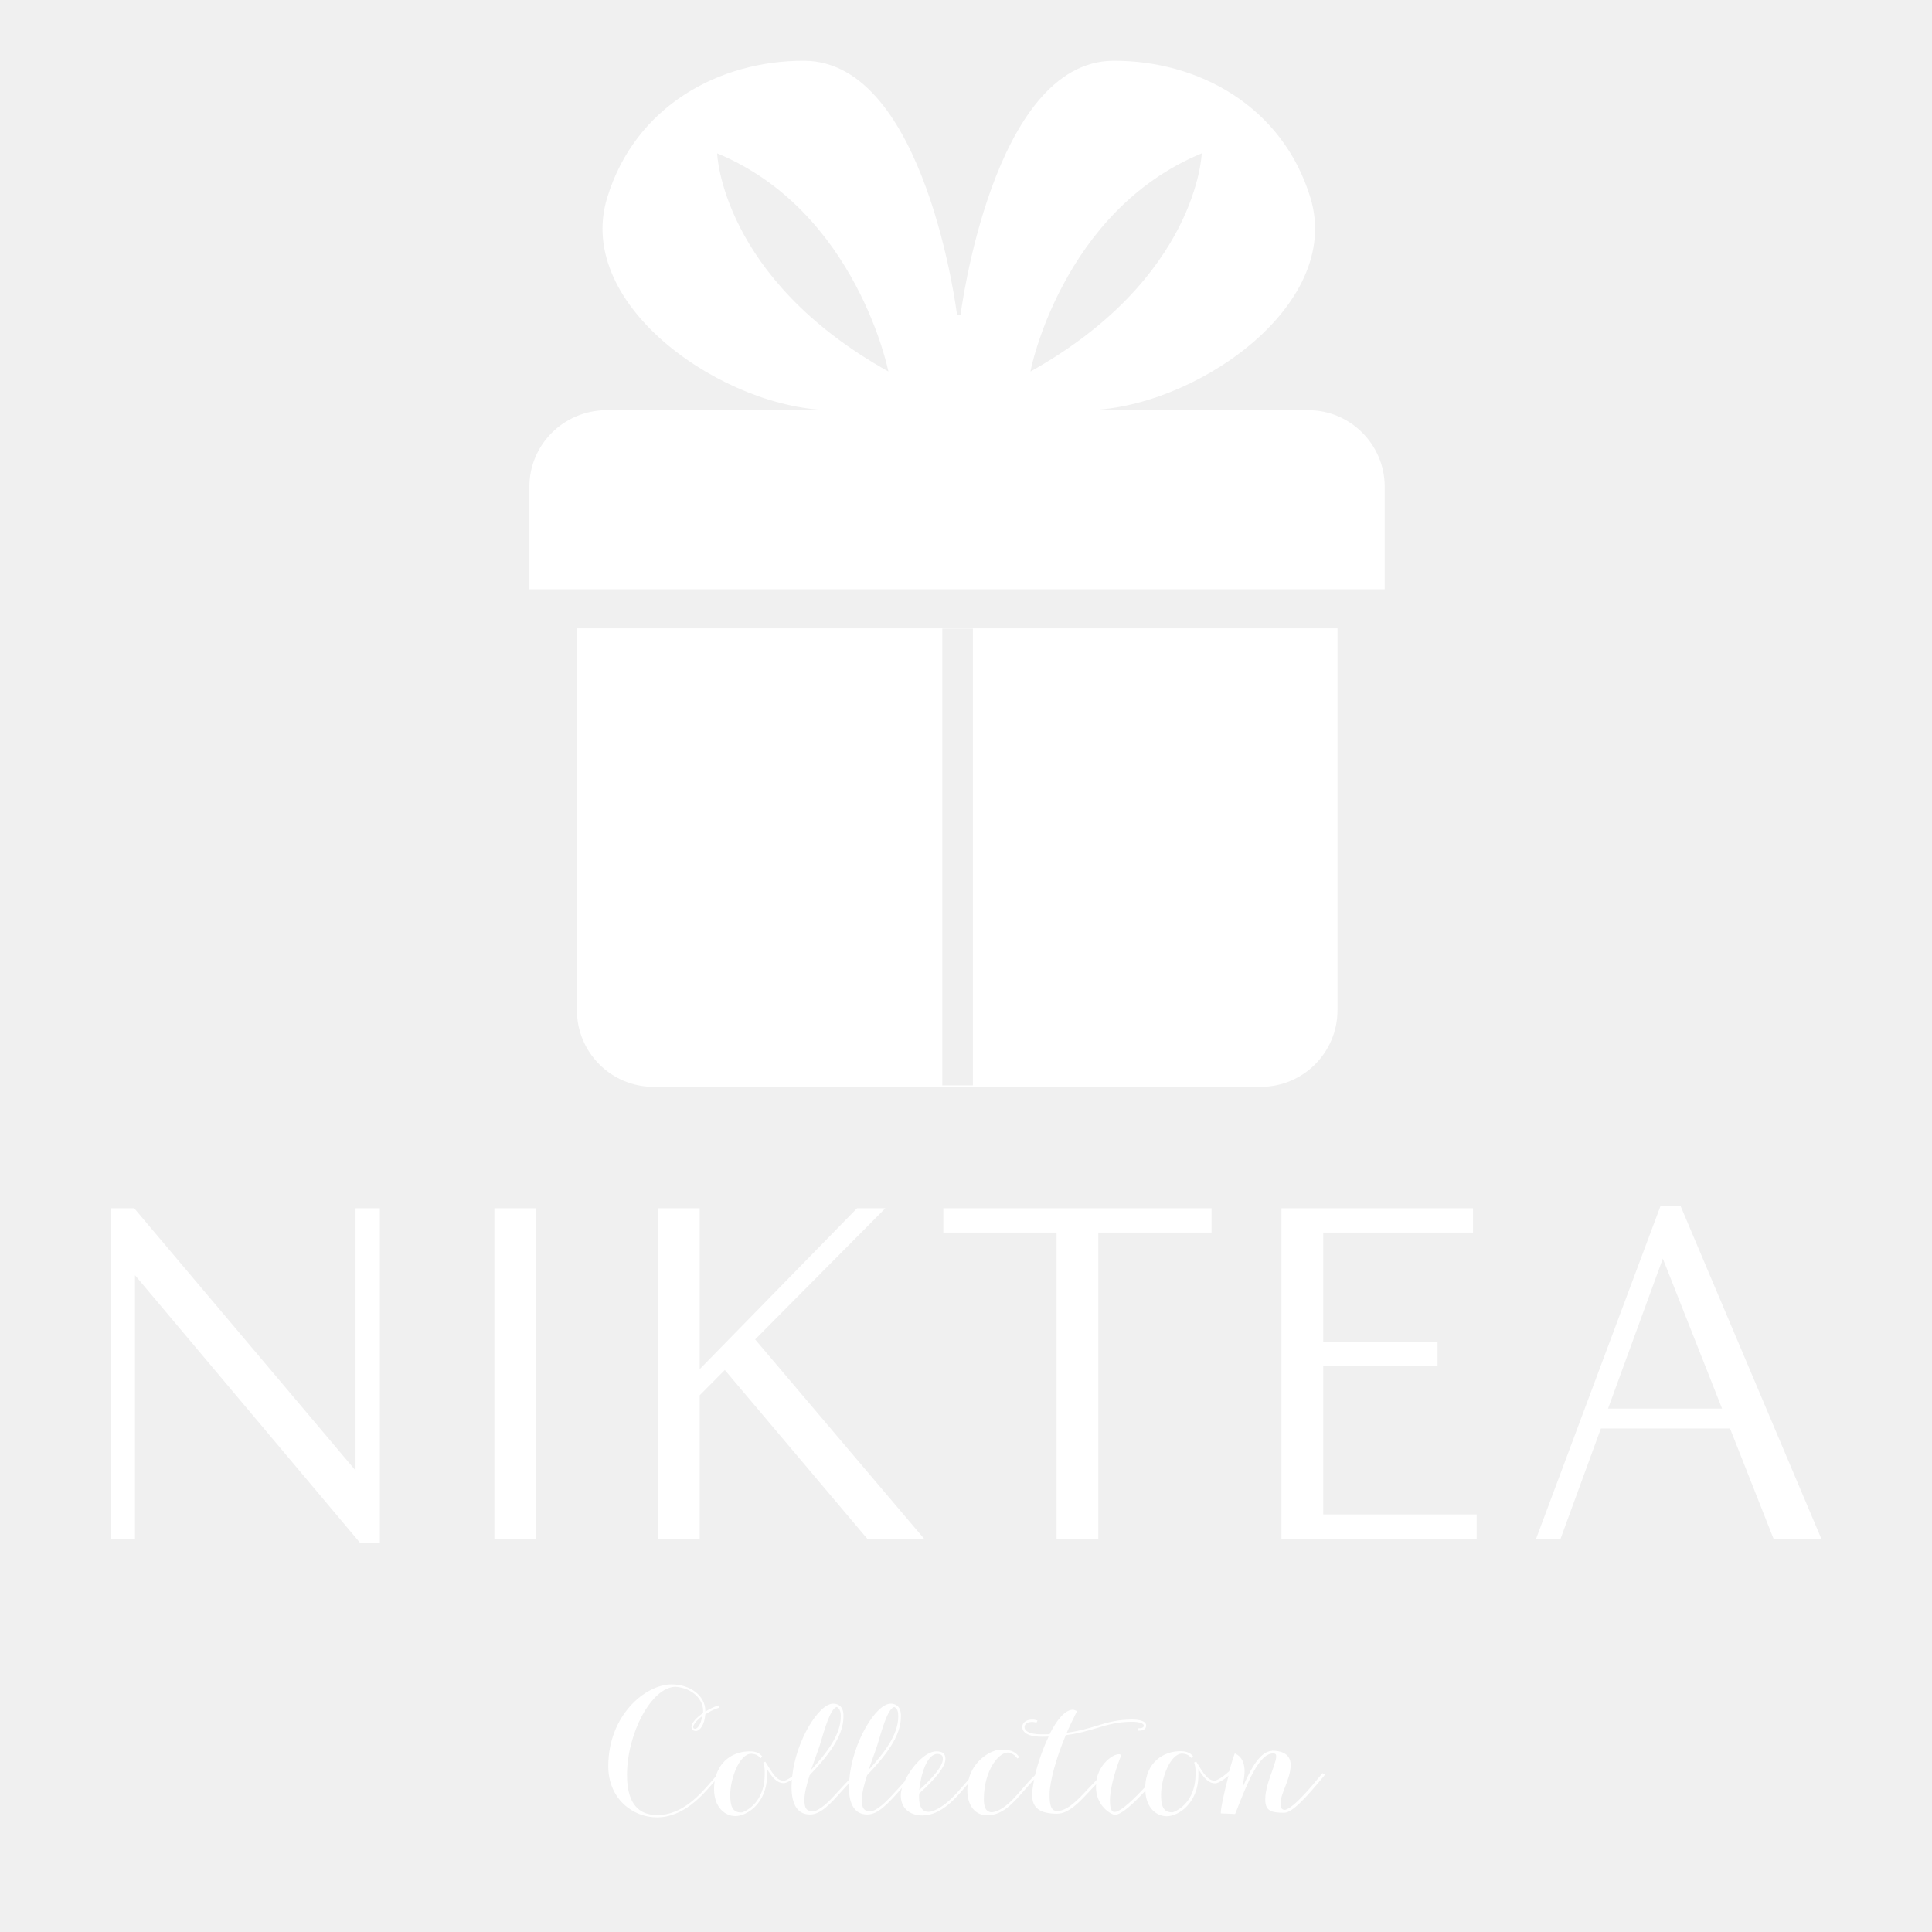
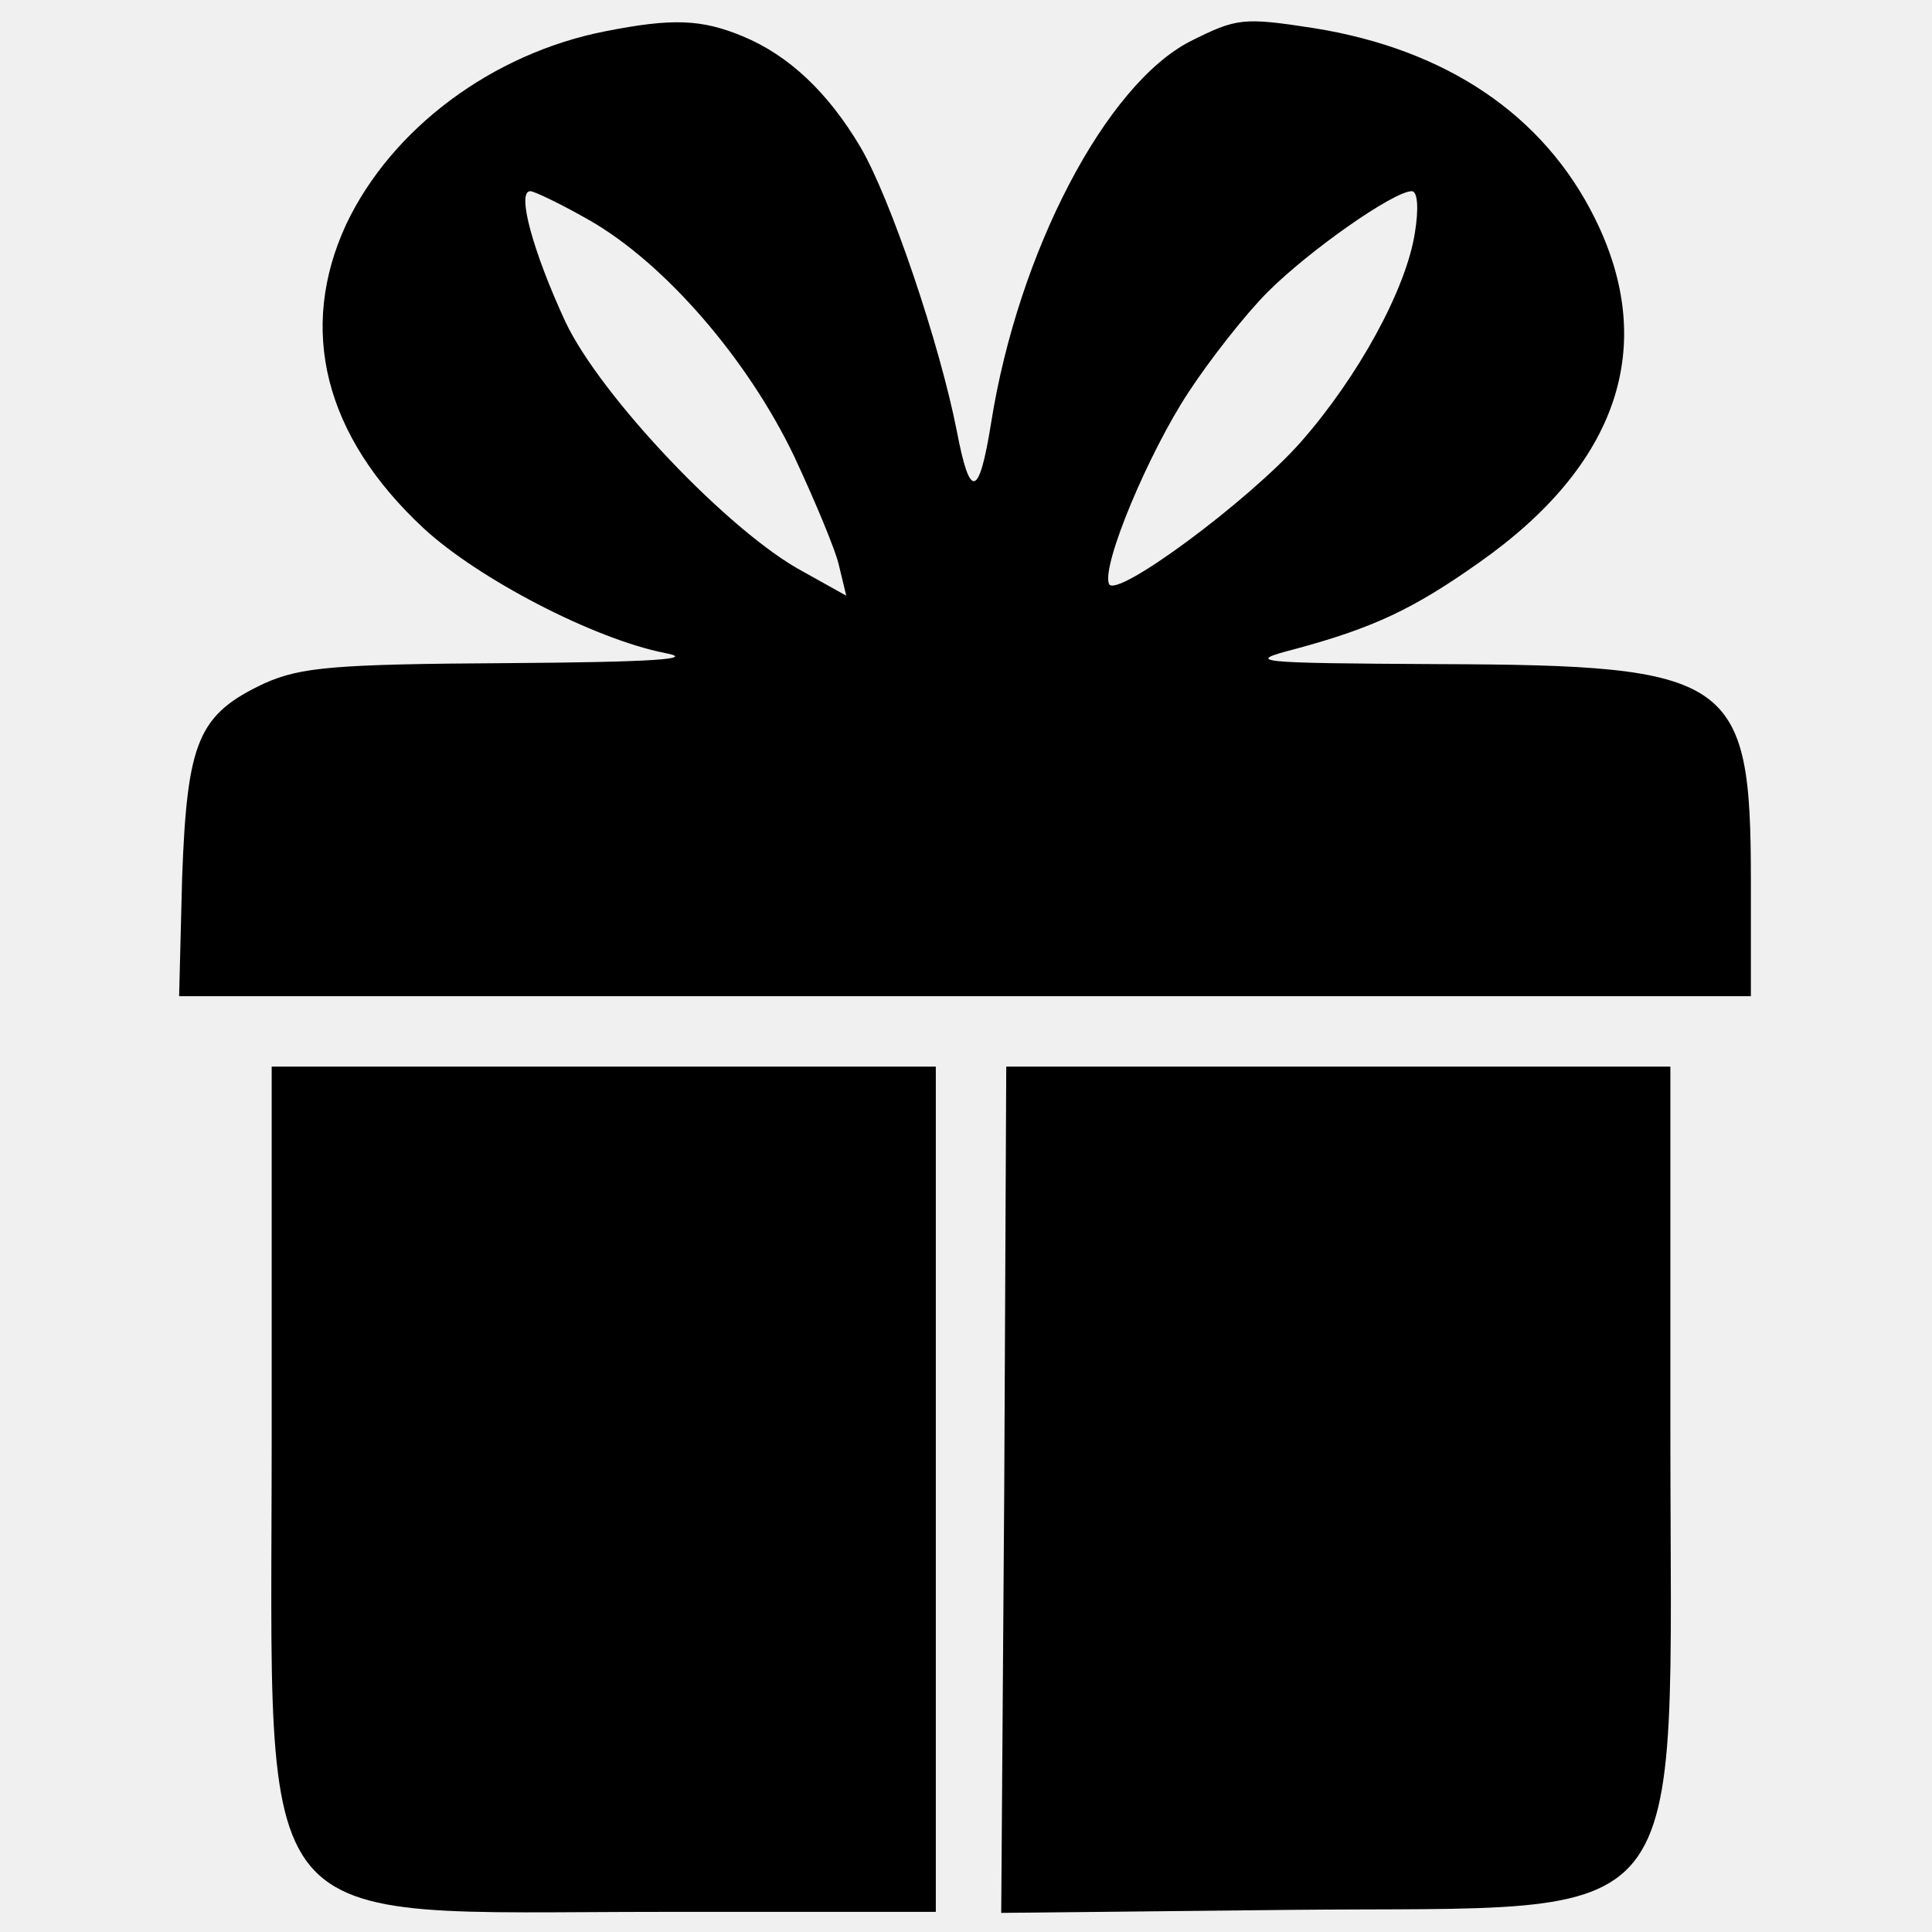
- <svg xmlns="http://www.w3.org/2000/svg" width="192" height="192" viewBox="0 0 192 192" fill="none">
-   <path d="M131.502 135.737H142.865V133.334H131.502V122.491H146.384V120.073H127.352V152.918H146.747V150.5H131.502V135.737Z" fill="white" />
-   <path d="M49.133 152.918H53.268V120.073H49.133V152.918Z" fill="white" />
-   <path d="M87.986 120.073H85.177L69.537 136.069V120.073H65.402V152.918H69.537V138.661L72.031 136.148L86.187 152.918H91.837L75.045 133.113L87.986 120.073Z" fill="white" />
-   <path d="M159.806 139.985L165.251 125.079L171.137 139.985H159.806ZM176.251 152.914H181.001L167.018 119.863H165.014L152.657 152.914H155.088L159.096 141.96H171.927L176.251 152.914Z" fill="white" />
-   <path d="M35.335 146.137L13.336 120.073H11V152.918H13.415V126.727L35.761 153.297H37.75V120.073H35.335V146.137Z" fill="white" />
-   <path d="M93.747 122.491H104.999V152.918H109.15V122.491H120.402V120.073H93.747V122.491Z" fill="white" />
-   <path d="M93.702 174.806C93.702 175.438 92.897 176.497 91.351 177.904C91.508 176.339 92.124 174.3 93.166 174.3C93.655 174.332 93.702 174.553 93.702 174.806ZM89.267 170.57V170.586C89.267 172.388 87.894 174.19 86.316 175.897C86.648 174.948 86.995 174.032 87.2 173.384C87.595 172.088 88.194 169.796 88.873 169.638C88.999 169.701 89.094 169.796 89.173 169.938C89.267 170.143 89.267 170.412 89.267 170.57ZM83.555 170.57V170.586C83.555 172.388 82.181 174.19 80.603 175.897C80.919 174.948 81.282 174.032 81.487 173.384C81.882 172.088 82.481 169.796 83.16 169.638C83.286 169.701 83.381 169.796 83.444 169.938C83.555 170.143 83.555 170.412 83.555 170.57ZM69.099 171.803C68.925 171.803 68.893 171.74 68.893 171.629C68.893 171.392 69.225 170.965 69.777 170.554C69.667 171.424 69.272 171.803 69.099 171.803ZM131.436 176.213L131.31 176.355C130.489 177.351 128.627 179.643 127.712 179.864C127.38 179.864 127.254 179.659 127.254 179.264C127.254 178.173 128.264 176.845 128.264 175.375C128.264 174.158 127.065 173.984 126.496 173.984H126.481C126.481 173.984 126.481 173.984 126.465 173.984C126.433 173.984 126.417 173.984 126.402 173.984V174C125.297 174.048 124.382 175.581 123.545 177.509L123.498 177.398C123.671 176.64 124.034 174.885 122.788 174.285C122.788 174.285 122.709 174.206 122.677 174.332C122.519 174.79 122.33 175.391 122.156 176.023C121.336 176.782 120.831 176.956 120.72 176.956C120.042 176.956 119.631 176.308 118.874 175.059L118.669 175.154C118.827 175.581 118.811 175.944 118.811 176.213C118.811 176.26 118.811 176.308 118.811 176.339C118.811 178.568 117.564 179.738 116.554 180.101C115.544 180.164 115.386 179.343 115.386 178.363C115.386 176.766 116.286 174.269 117.485 174.269C117.99 174.3 118.179 174.49 118.306 174.617C118.337 174.648 118.369 174.68 118.416 174.711L118.558 174.522C118.542 174.506 118.511 174.474 118.479 174.443C118.322 174.285 118.053 174.032 117.311 174.032C115.607 174.032 113.887 175.138 113.808 177.588C112.845 178.615 111.409 180.07 110.762 180.07C110.62 180.07 110.304 180.054 110.304 178.916C110.304 178.031 110.62 176.482 111.393 174.506C111.393 174.506 111.425 174.332 111.188 174.332C110.573 174.332 109.247 175.296 108.963 176.908C108.695 177.177 108.411 177.477 108.111 177.794C107.164 178.821 106.091 179.975 105.049 179.975C104.434 179.975 104.307 179.358 104.307 178.347C104.307 177.082 104.954 174.711 105.917 172.435C107.211 172.277 108.158 171.977 109.026 171.724C110.131 171.392 111.094 171.108 112.514 171.108C113.256 171.108 113.666 171.297 113.666 171.471C113.666 171.613 113.603 171.756 113.129 171.756V171.993C113.319 171.993 113.903 171.993 113.903 171.471C113.903 171.029 113.192 170.886 112.514 170.886C111.046 170.886 110.02 171.187 108.947 171.519C108.127 171.771 107.227 172.04 106.012 172.198C106.264 171.613 106.548 171.013 106.832 170.459L107.038 170.049C106.88 169.97 106.675 169.906 106.659 169.906H106.643C105.838 169.906 105.002 170.949 104.307 172.34C104.055 172.356 103.787 172.356 103.503 172.356C102.256 172.356 101.814 171.993 101.814 171.645C101.814 171.471 101.893 171.329 102.051 171.25C102.35 171.06 102.84 171.123 102.998 171.202L103.108 170.997C102.887 170.87 102.303 170.823 101.94 171.044C101.719 171.171 101.593 171.376 101.593 171.645C101.593 171.866 101.735 172.593 103.518 172.593C103.755 172.593 103.992 172.593 104.213 172.578C103.629 173.795 103.14 175.217 102.856 176.418C102.398 176.845 101.987 177.319 101.577 177.794C100.662 178.853 99.778 179.88 98.626 180.101C97.947 180.117 97.774 179.548 97.774 178.805C97.774 175.849 99.368 173.968 100.299 174.19C100.757 174.316 100.946 174.537 101.104 174.759L101.293 174.632C100.993 174.174 100.583 173.874 99.494 173.874C98.516 173.874 96.732 174.917 96.259 176.845C96.101 177.019 95.927 177.225 95.738 177.446C94.933 178.378 93.876 179.611 92.566 180.022C91.587 180.228 91.335 179.453 91.335 178.615C91.335 178.505 91.335 178.378 91.351 178.236C93.071 176.687 93.955 175.533 93.955 174.806C93.955 174.269 93.671 174.048 93.039 174.048C91.95 174.048 90.53 175.628 89.883 177.066C89.662 177.304 89.441 177.541 89.236 177.778C88.321 178.789 87.5 179.69 86.711 179.975C85.732 180.117 85.653 179.532 85.653 178.837C85.653 178.205 85.874 177.319 86.174 176.418C87.926 174.569 89.536 172.609 89.536 170.586V170.57C89.536 170.396 89.536 170.096 89.409 169.827C89.252 169.495 88.936 169.306 88.51 169.306C87.058 169.306 84.707 173.147 84.407 176.829C84.107 177.145 83.807 177.462 83.523 177.778C82.608 178.789 81.803 179.69 80.998 179.975C80.019 180.117 79.941 179.532 79.941 178.837C79.941 178.205 80.177 177.319 80.461 176.418C82.213 174.569 83.823 172.609 83.823 170.586V170.57C83.823 170.396 83.823 170.096 83.697 169.827C83.539 169.495 83.223 169.306 82.797 169.306C81.377 169.306 79.104 172.957 78.725 176.545C78.268 176.877 77.984 176.972 77.905 176.972C77.226 176.972 76.816 176.324 76.058 175.075L75.853 175.17C76.011 175.596 75.995 175.96 75.995 176.229C75.995 176.276 75.995 176.324 75.995 176.355C75.995 178.584 74.748 179.754 73.738 180.117C72.728 180.18 72.57 179.358 72.57 178.378C72.57 176.782 73.47 174.285 74.669 174.285C75.174 174.316 75.364 174.506 75.49 174.632C75.522 174.664 75.553 174.696 75.601 174.727L75.743 174.537C75.727 174.522 75.695 174.49 75.664 174.458C75.506 174.3 75.238 174.048 74.496 174.048C73.06 174.048 71.624 174.822 71.134 176.529C71.024 176.656 70.898 176.798 70.771 176.956C69.604 178.315 67.836 180.386 65.279 180.386C65.216 180.386 65.153 180.386 65.09 180.37C63.102 180.275 62.312 178.742 62.312 176.387C62.312 172.277 64.743 167.646 67.142 167.63C68.862 167.772 69.872 168.91 69.872 170.001C69.872 170.08 69.872 170.159 69.872 170.238C69.193 170.697 68.72 171.234 68.72 171.613C68.72 171.771 68.783 172.024 69.162 172.024C69.525 172.024 70.014 171.455 70.093 170.365C70.487 170.112 70.961 169.859 71.482 169.701L71.403 169.479C70.945 169.622 70.503 169.843 70.093 170.096V170.017C70.093 168.547 68.625 167.393 66.747 167.393C64.112 167.393 60.45 170.491 60.45 175.517C60.45 178.821 62.944 180.607 65.279 180.607C67.947 180.607 69.825 178.41 70.945 177.098C70.977 177.066 71.008 177.035 71.024 177.003C70.977 177.256 70.961 177.509 70.961 177.794C70.961 179.627 72.066 180.481 73.091 180.481C74.18 180.481 76.232 179.264 76.232 176.371C76.232 176.339 76.232 176.292 76.232 176.245C76.232 176.118 76.232 175.96 76.216 175.786C76.753 176.656 77.21 177.209 77.905 177.209C78.031 177.209 78.299 177.114 78.694 176.861C78.678 177.098 78.662 177.335 78.662 177.588C78.662 179.374 79.293 180.323 80.493 180.323C81.566 180.323 82.56 179.232 83.697 177.952C83.918 177.699 84.138 177.462 84.375 177.209C84.375 177.335 84.359 177.462 84.359 177.588C84.359 179.374 84.991 180.323 86.19 180.323C87.263 180.323 88.257 179.232 89.394 177.952C89.473 177.857 89.567 177.762 89.646 177.667C89.567 177.936 89.52 178.189 89.52 178.41C89.52 179.88 90.625 180.417 91.65 180.417C93.513 180.417 94.965 178.726 95.912 177.604C96.006 177.493 96.085 177.398 96.18 177.304C96.164 177.493 96.132 177.683 96.132 177.888C96.132 179.437 96.89 180.402 98.121 180.402C99.652 180.402 100.725 179.153 101.767 177.952C102.098 177.572 102.429 177.193 102.777 176.845C102.65 177.462 102.571 177.999 102.571 178.378C102.571 179.674 103.345 180.244 105.065 180.244C106.217 180.244 107.322 179.042 108.3 177.983C108.521 177.746 108.726 177.525 108.931 177.319C108.931 177.398 108.916 177.493 108.916 177.588C108.916 179.548 110.51 180.354 110.778 180.354C111.456 180.354 112.624 179.248 113.824 177.967C113.887 179.706 114.96 180.496 115.954 180.496C117.043 180.496 119.095 179.279 119.095 176.387C119.095 176.355 119.095 176.308 119.095 176.26C119.095 176.134 119.095 175.976 119.079 175.802C119.631 176.671 120.073 177.225 120.768 177.225C120.941 177.225 121.399 177.051 122.093 176.466C121.667 178.046 121.304 179.754 121.32 180.212C121.888 180.228 122.74 180.275 122.74 180.275L122.835 180.054C123.956 177.209 125.108 174.253 126.528 174.253C126.717 174.253 126.765 174.332 126.78 174.348C126.938 174.569 126.686 175.249 126.433 175.976C126.133 176.814 125.739 177.873 125.739 178.837C125.739 179.959 126.323 180.149 127.633 180.149C128.469 180.149 130 178.41 131.547 176.529L131.673 176.371L131.436 176.213Z" fill="white" />
-   <path d="M52.611 48.367V58.56H137.611V48.367C137.611 44.177 134.199 40.765 130.01 40.765H107.809C118.348 40.765 133.551 30.529 130.226 19.645C127.461 10.574 119.125 5.996 110.617 6.039C98.61 6.126 95.457 31.306 95.457 31.306H95.111C95.111 31.306 92.001 6.126 79.951 6.039C71.443 5.996 63.107 10.574 60.343 19.645C57.017 30.485 72.177 40.765 82.759 40.765H60.213C56.023 40.808 52.611 44.177 52.611 48.367ZM119.428 15.239C119.428 15.239 119.039 27.635 102.411 36.921C102.367 36.921 105.52 20.983 119.428 15.239ZM71.27 15.239C85.134 20.983 88.287 36.921 88.287 36.921C71.659 27.635 71.27 15.239 71.27 15.239Z" fill="white" />
-   <path fill-rule="evenodd" clip-rule="evenodd" d="M125.317 108.007H64.936C60.746 108.007 57.334 104.595 57.334 100.406V62.441H132.918V100.406C132.918 104.595 129.506 108.007 125.317 108.007ZM96.685 62.469H93.646V107.862H96.685V62.469Z" fill="white" />
+ <svg xmlns="http://www.w3.org/2000/svg" version="1.0" width="192pt" height="192pt" viewBox="0 0 192 192" preserveAspectRatio="xMidYMid meet">
+   <g transform="translate(0,192) scale(0.1,-0.1)" fill="#000000" stroke="none">
+     <path d="M602 1889 c-113 -22 -213 -97 -258 -192 -48 -104 -22 -210 77 -302 54 -50 169 -110 240 -124 32 -6 -12 -9 -156 -10 -173 -1 -206 -4 -242 -20 -66 -31 -77 -57 -82 -193 l-3 -118 781 0 781 0 0 115 c0 202 -18 214 -310 215 -186 1 -193 2 -143 15 78 21 118 40 183 86 138 97 178 215 115 342 -51 103 -148 168 -279 189 -71 11 -77 10 -123 -13 -84 -43 -171 -209 -198 -379 -12 -75 -21 -77 -34 -9 -17 87 -66 232 -96 283 -32 54 -71 91 -117 110 -41 17 -70 18 -136 5z m-16 -188 c75 -43 157 -138 203 -234 21 -45 42 -95 45 -110 l7 -29 -43 24 c-73 39 -201 174 -236 248 -32 69 -49 130 -35 130 4 0 31 -13 59 -29z m820 -13 c-9 -56 -56 -142 -113 -207 -52 -59 -186 -158 -191 -141 -7 19 39 129 79 190 21 32 56 77 79 100 41 41 125 100 143 100 6 0 7 -18 3 -42z" />
+     <path d="M270 491 c0 -505 -28 -471 388 -471 l272 0 0 420 0 420 -330 0 -330 0 0 -369z" />
+     <path d="M998 440 l-3 -421 287 3 c408 4 378 -34 378 476 l0 362 -330 0 -330 0 -2 -420z" />
+   </g>
</svg>
